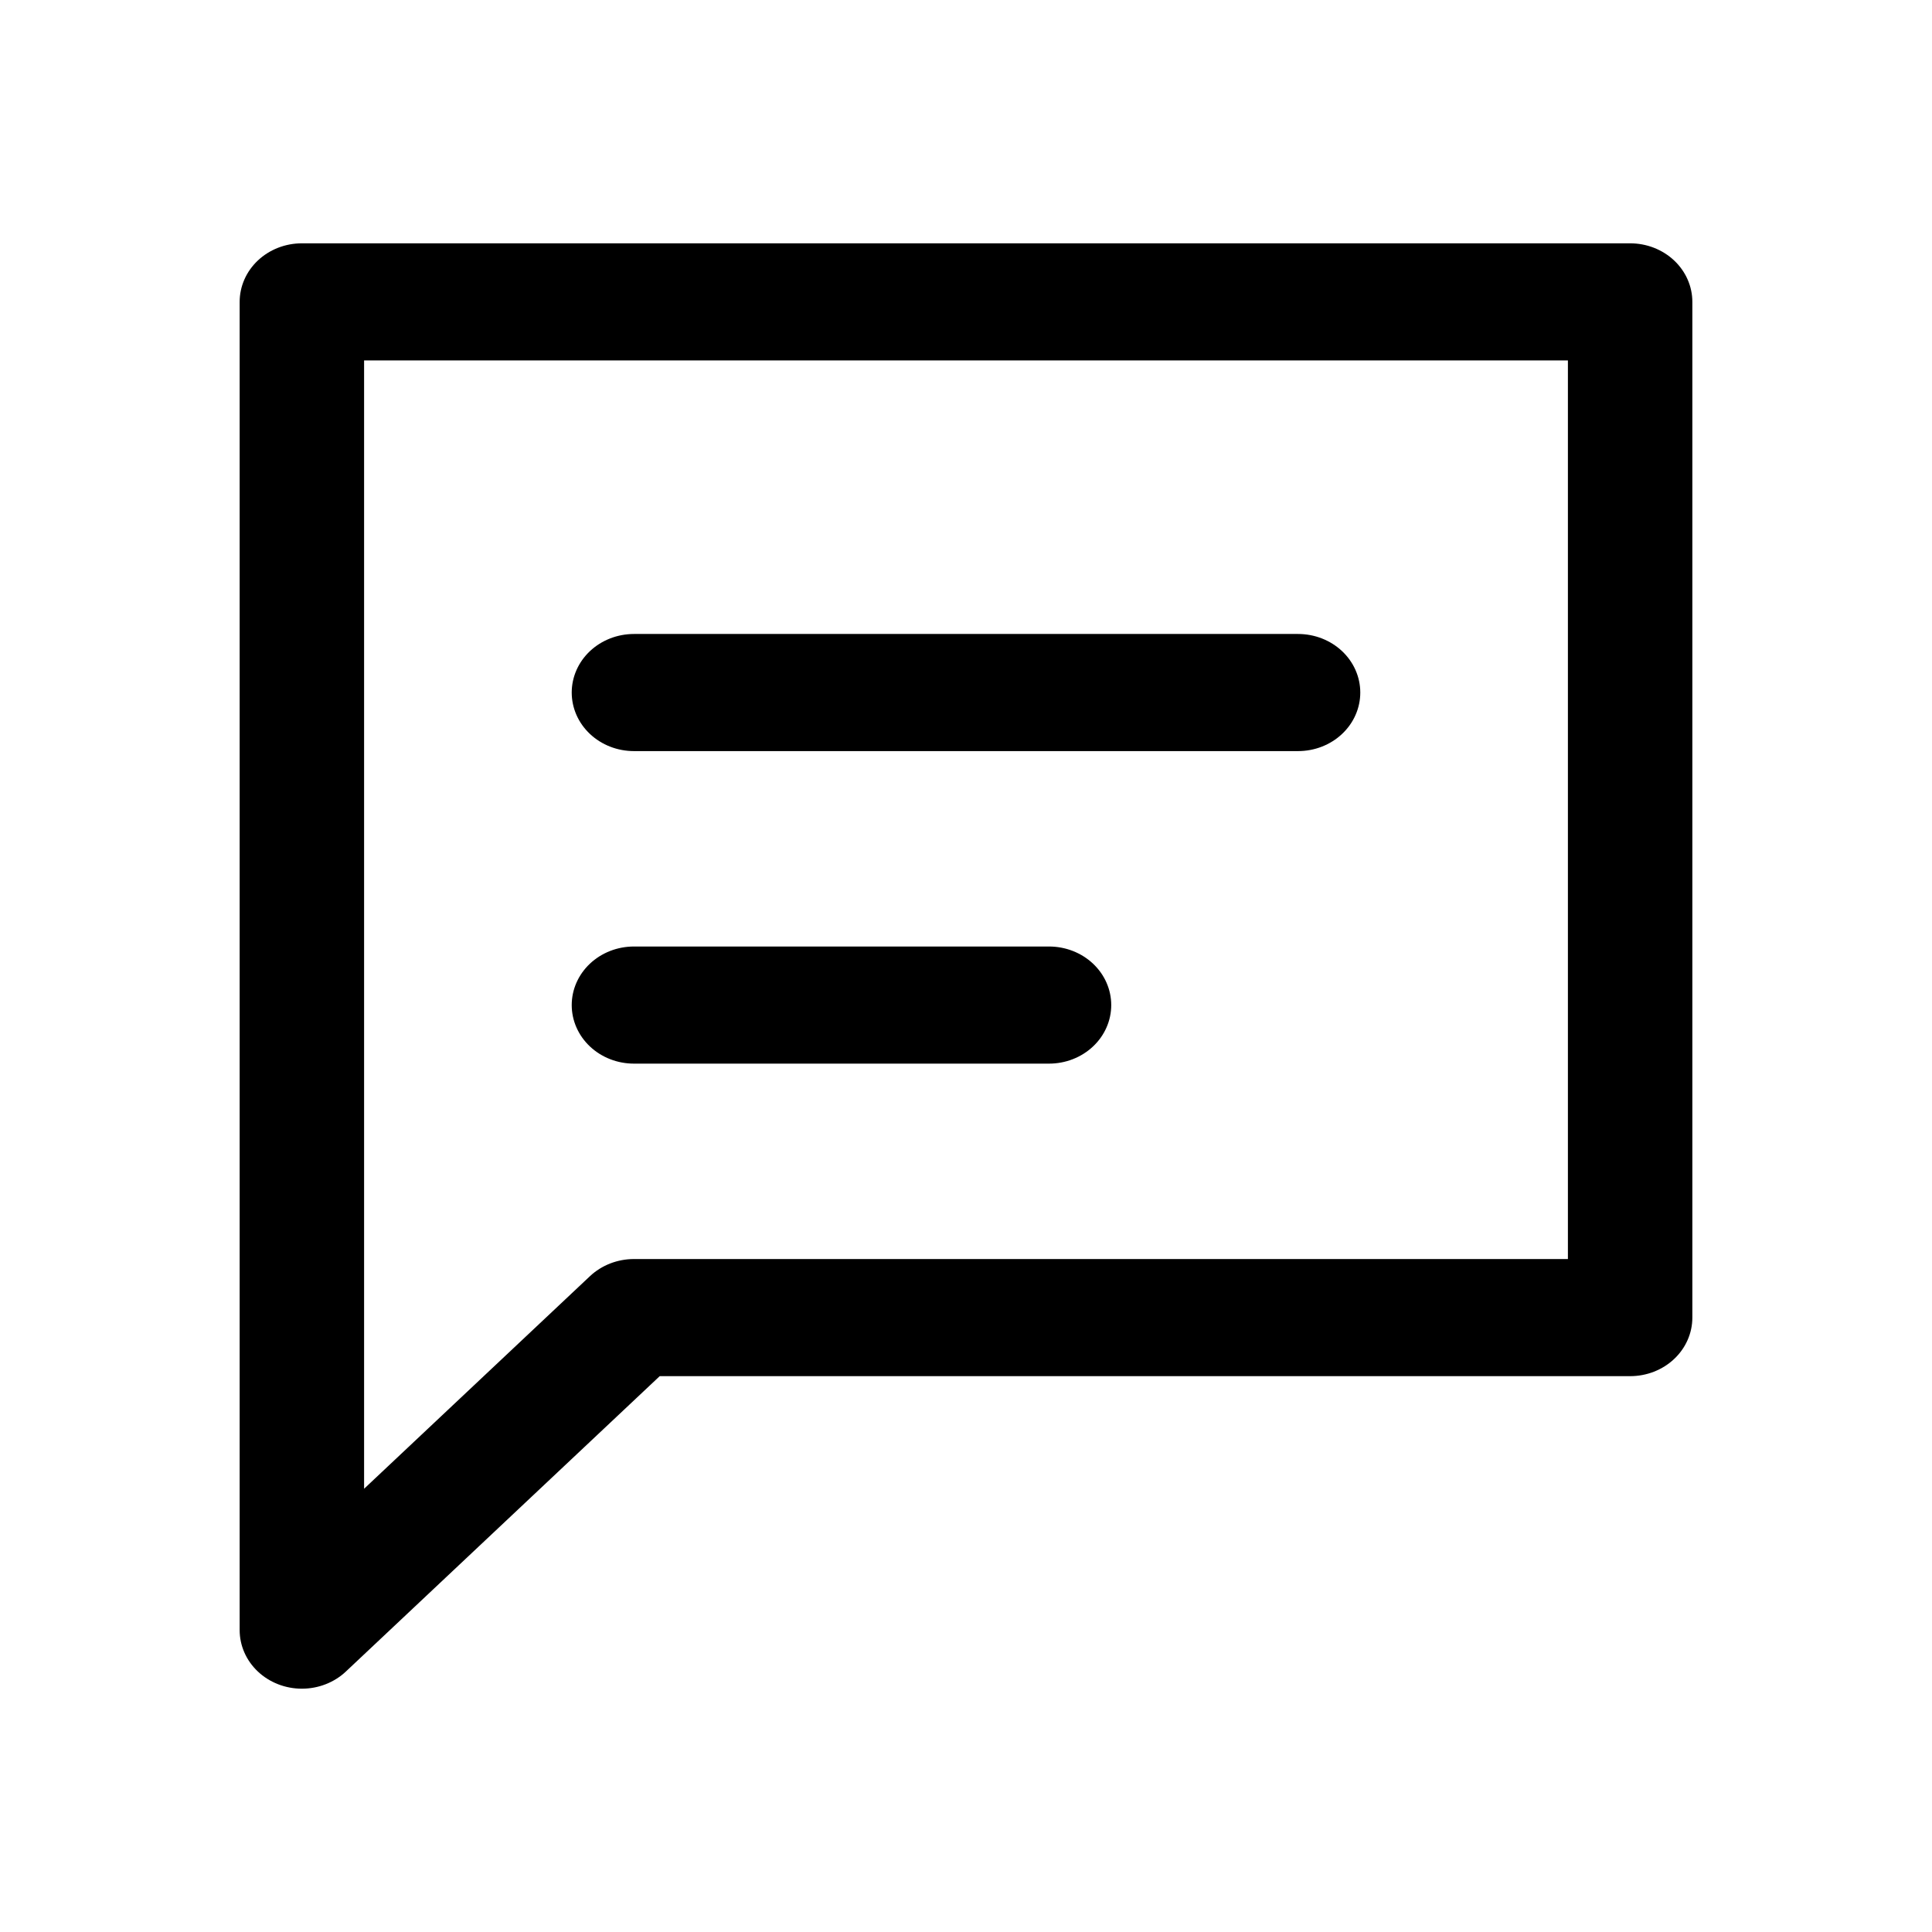
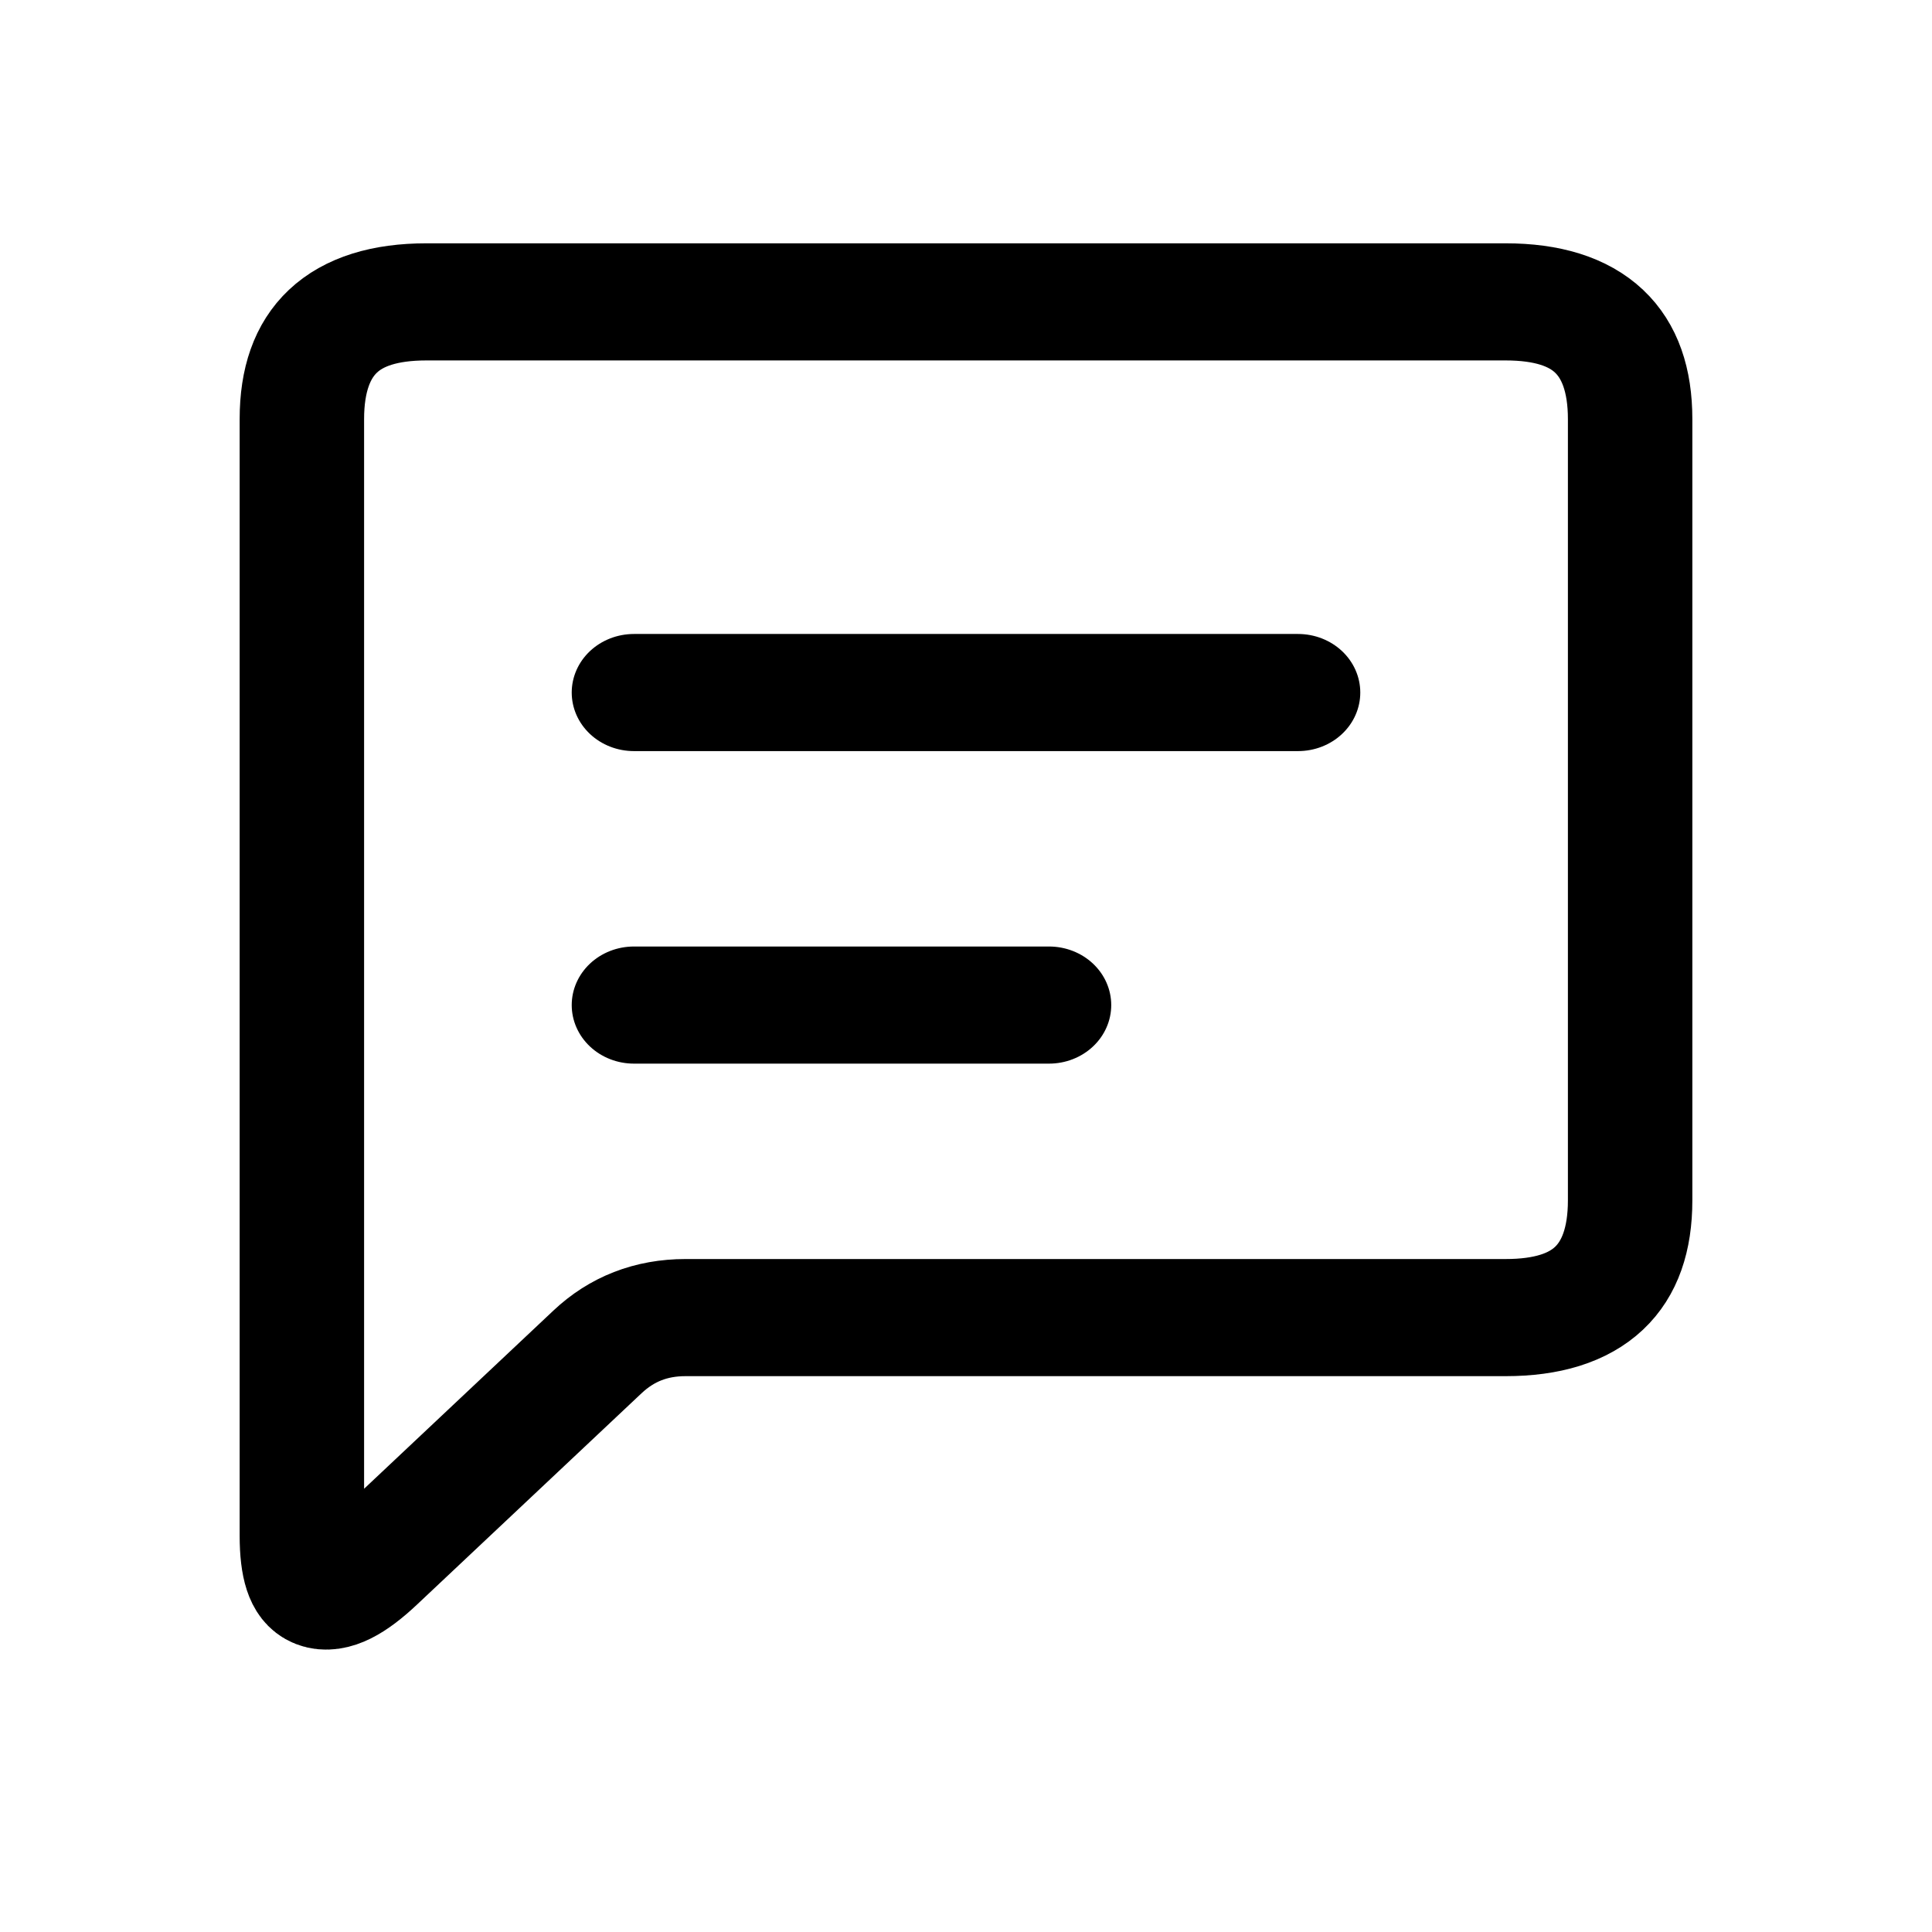
<svg xmlns="http://www.w3.org/2000/svg" viewBox="0 0 24 24" fill="none" stroke="currentColor" stroke-width="1.5" stroke-linecap="round" stroke-linejoin="round" shape-rendering="geometricPrecision">
  <g data-keyline="18x18" data-shape="square" transform="matrix(1.031252 0 0 0.9705892 -0.3750258 -0.132365)" stroke-width="1.499">
-     <path d="M4 4h16v13H8l-4 4z" />
+     <path d="M5.5 4 L18.5 4 Q20 4 20 5.5 L20 15.5 Q20 17 18.5 17 L8.621 17 Q8 17 7.561 17.439 L4.854 20.146 Q4 21 4 19.793 L4 5.5 Q4 4 5.5 4 Z" />
    <path d="M8 9h8M8 13h5" />
  </g>
</svg>
